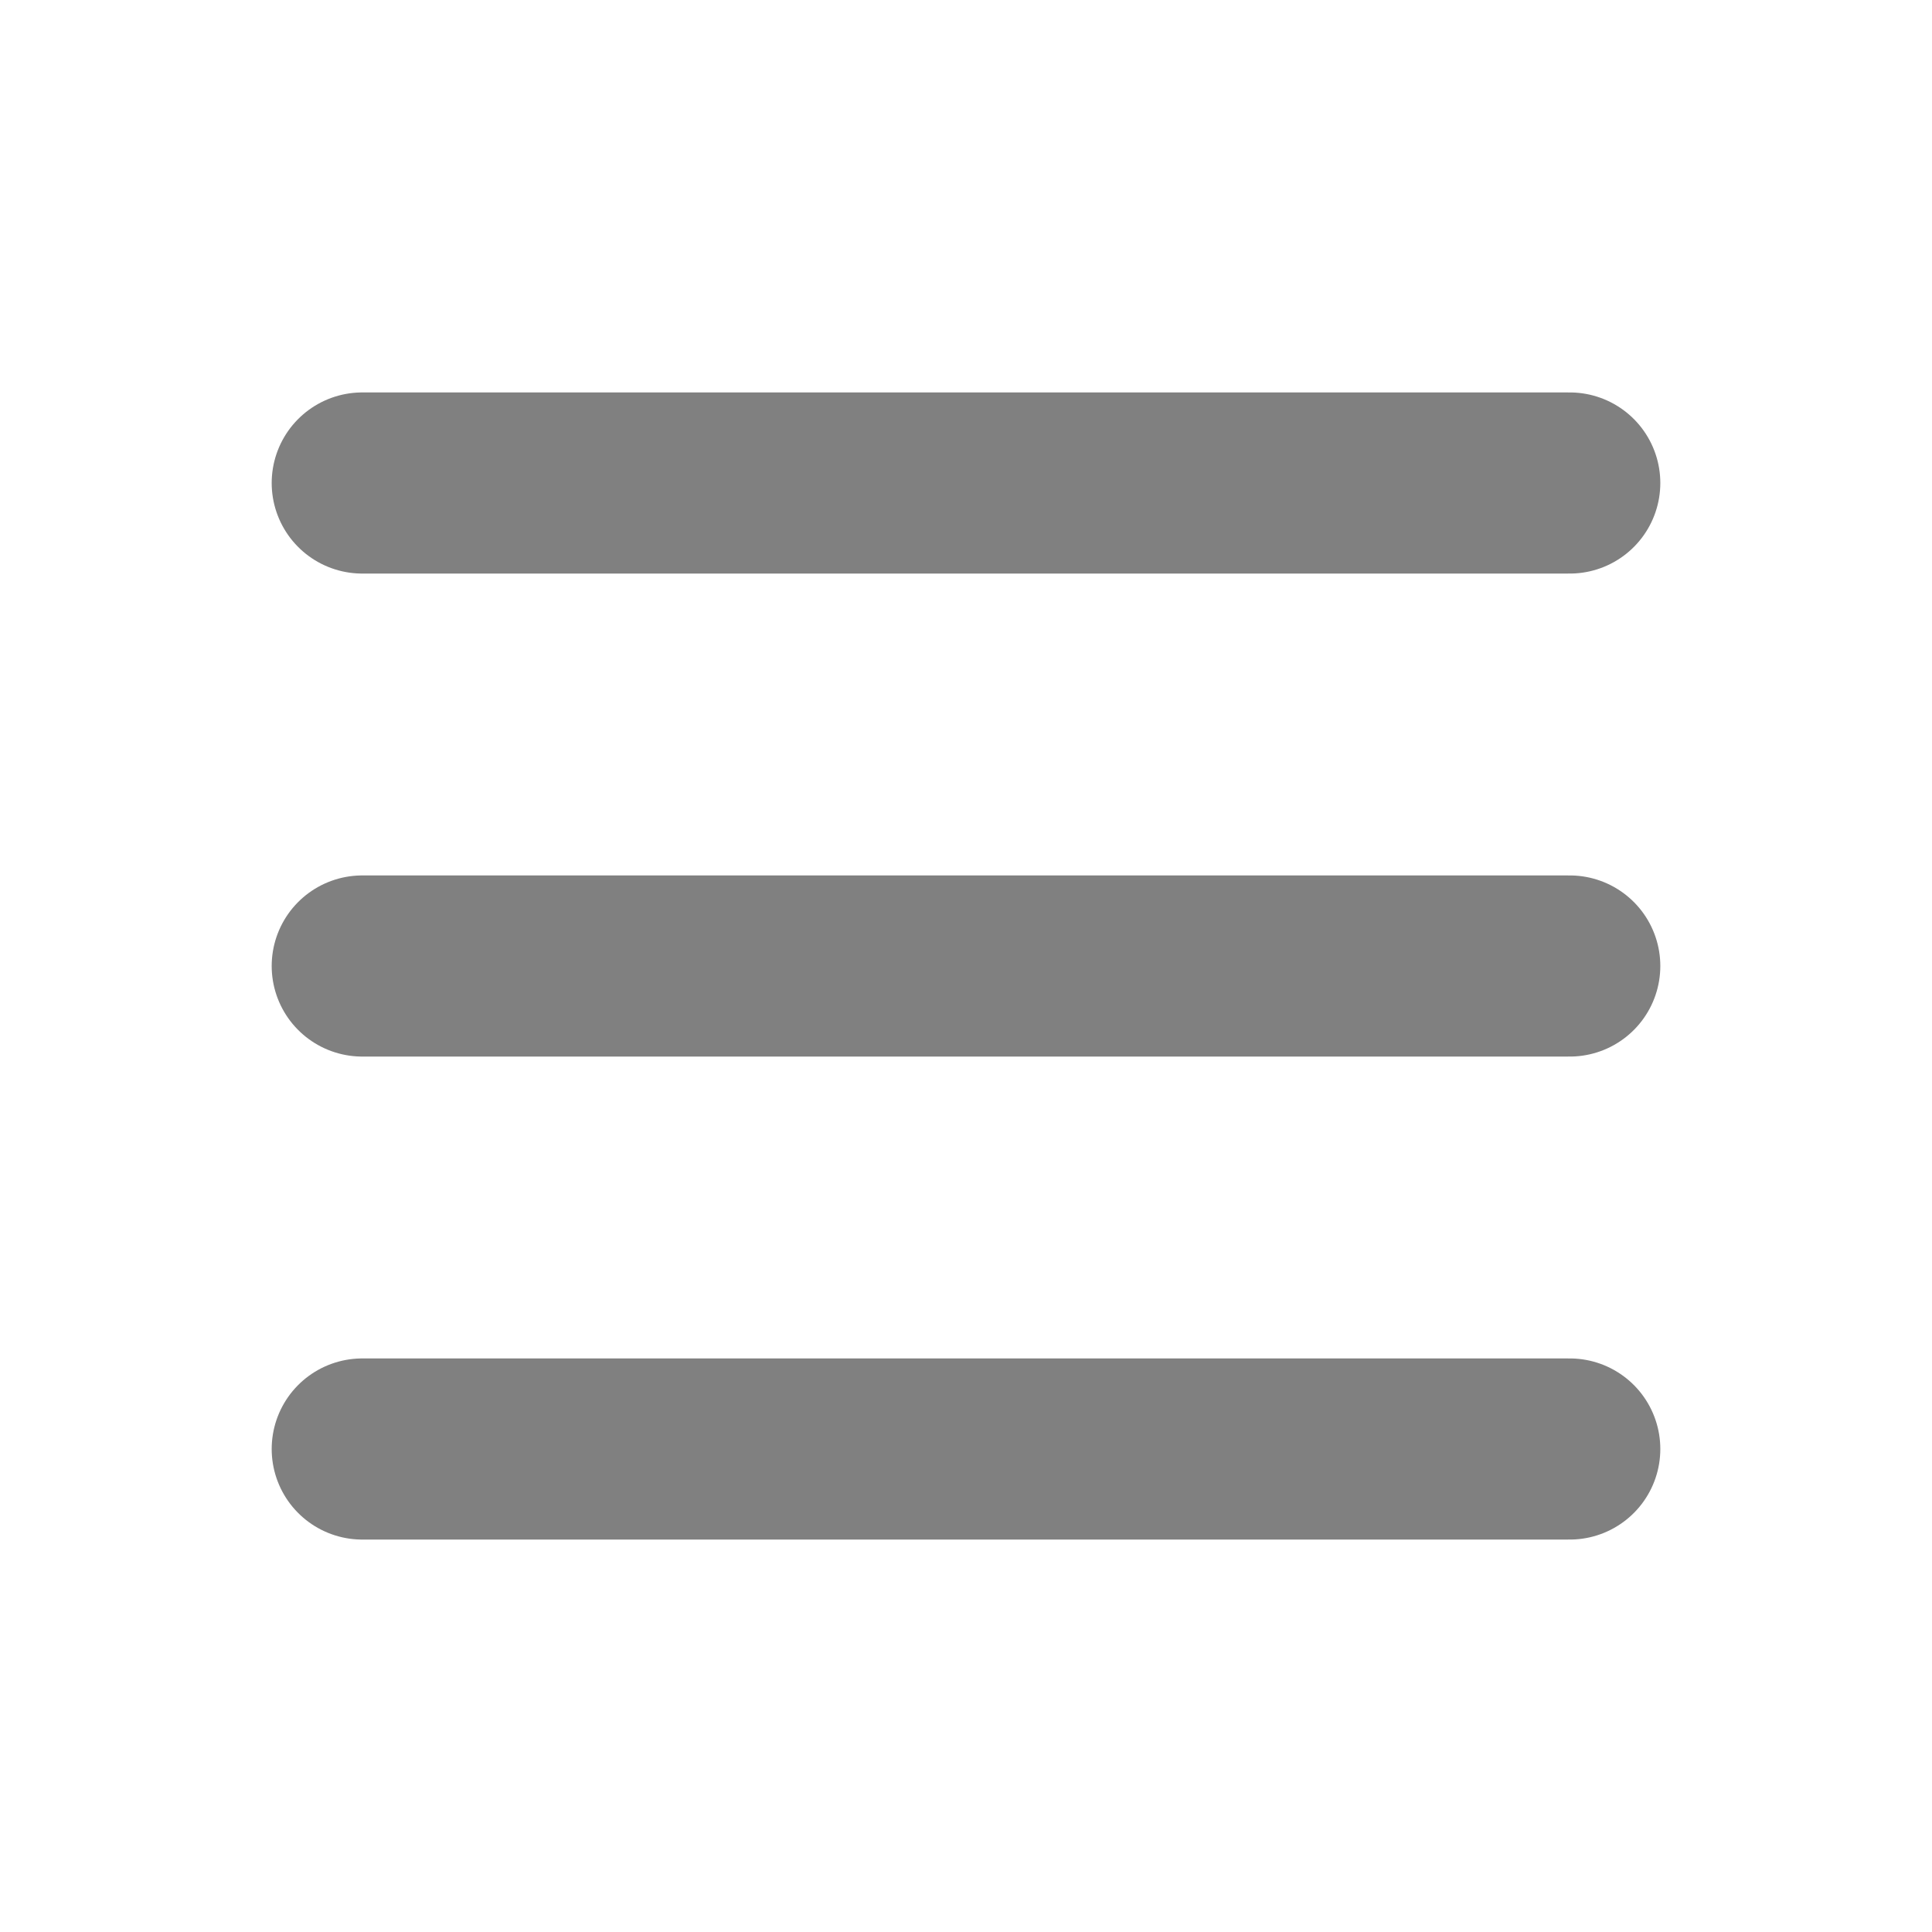
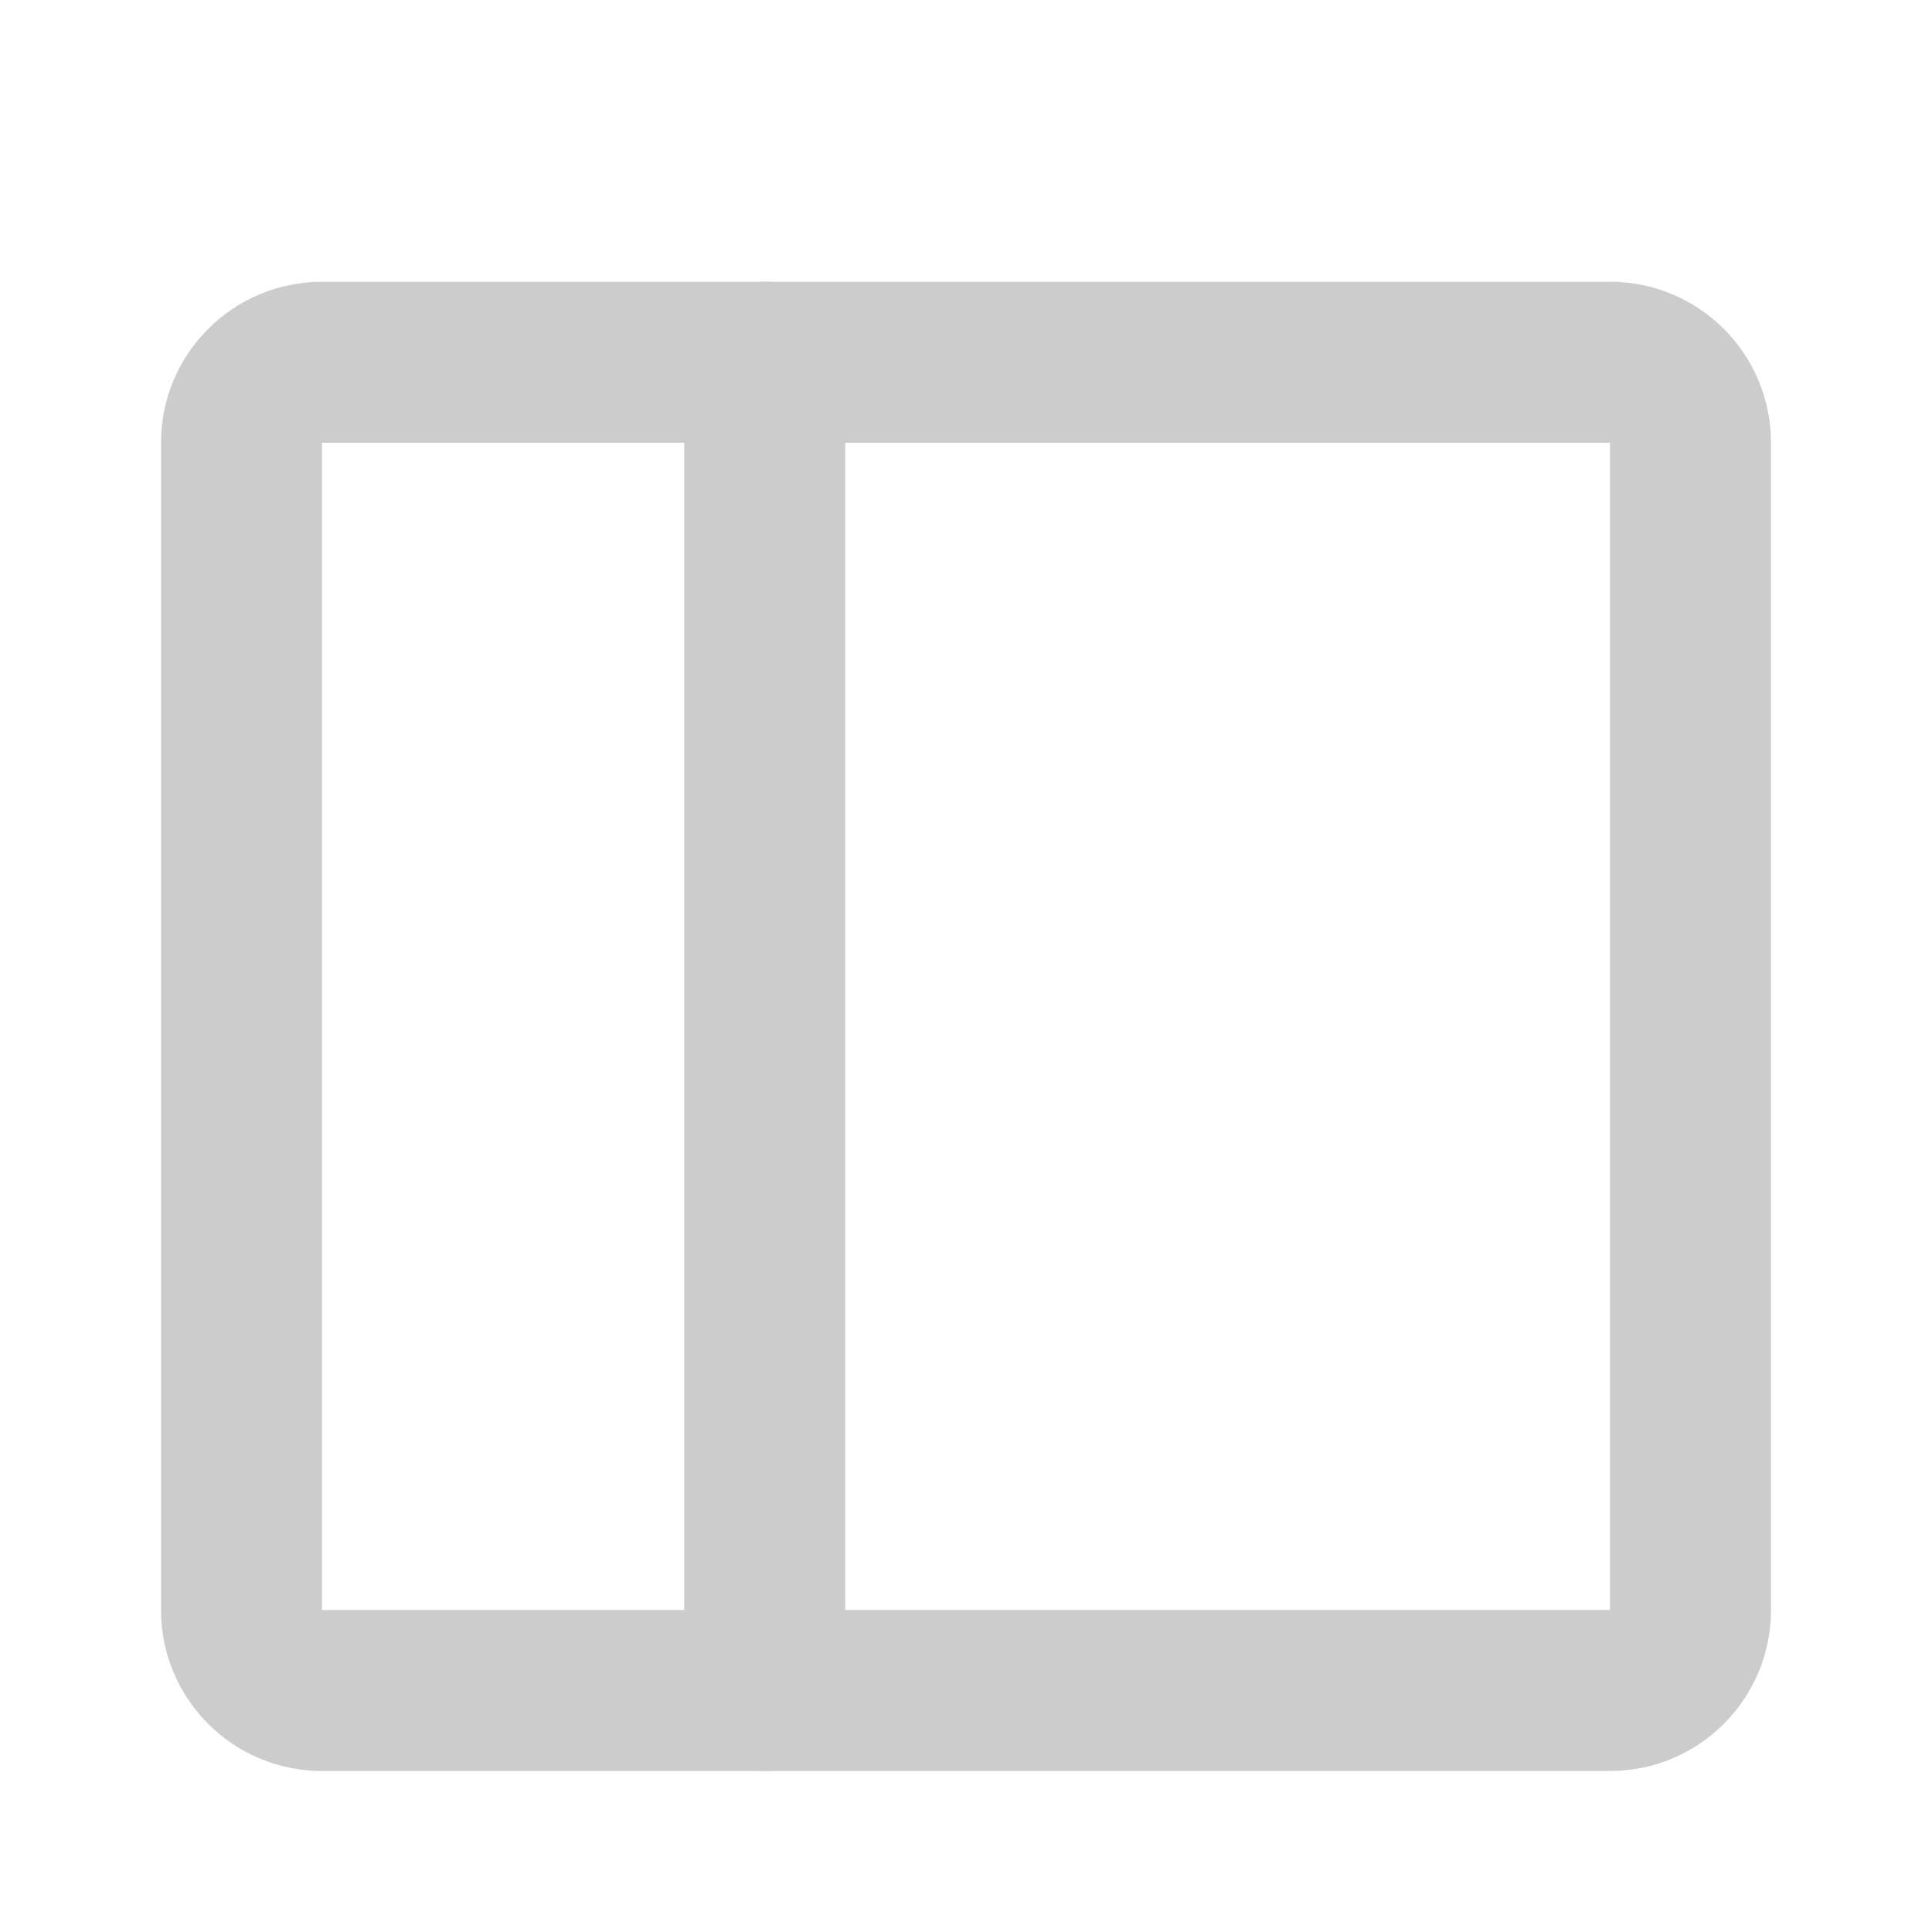
- <svg xmlns="http://www.w3.org/2000/svg" width="16" height="16" viewBox="0 0 16 16" fill="none" stroke="#808080" stroke-width="1.5" stroke-linecap="round" stroke-linejoin="round">
-   <line x1="3" y1="4" x2="13" y2="4" />
-   <line x1="3" y1="8" x2="13" y2="8" />
-   <line x1="3" y1="12" x2="13" y2="12" />
+ <svg xmlns="http://www.w3.org/2000/svg" width="24" height="24" viewBox="0 0 24 24">
+   <g stroke="#CCCCCC" stroke-width="2" stroke-linecap="round" stroke-linejoin="round" fill="none">
+     <rect x="3" y="4.5" width="18" height="16.5" rx="1" />
+     <line x1="9.5" y1="4.5" x2="9.5" y2="21" />
+   </g>
</svg>
